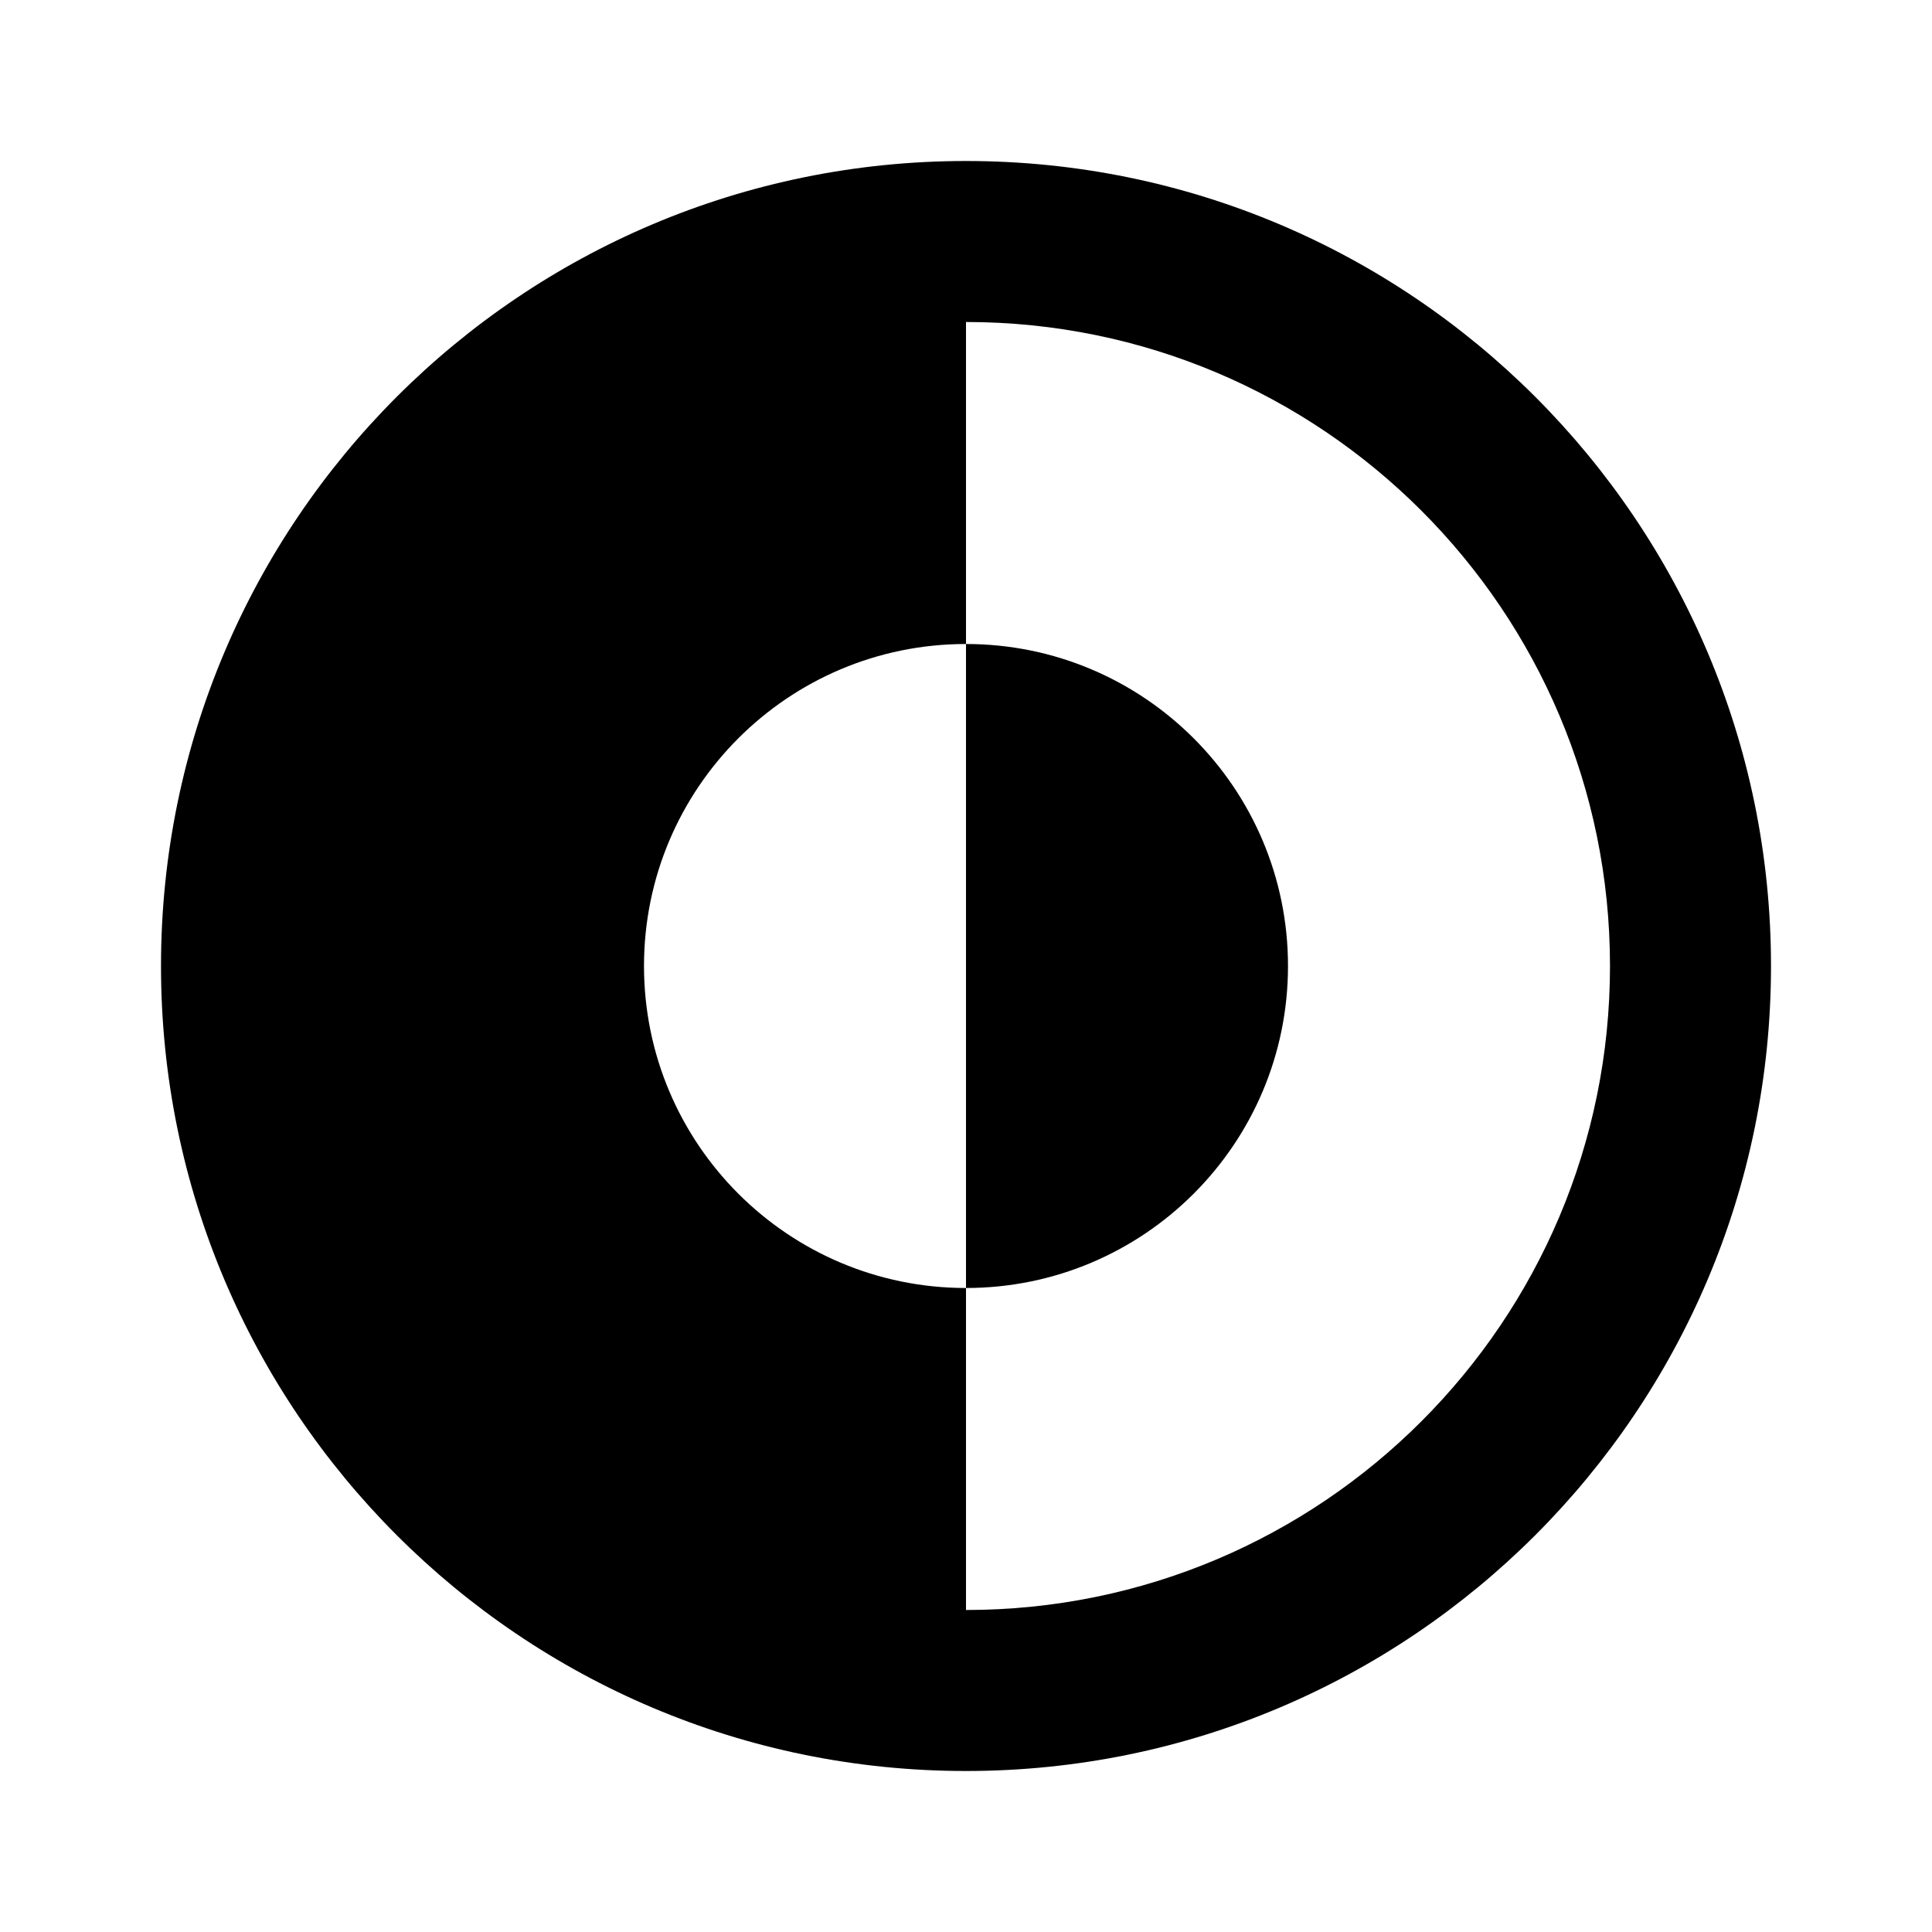
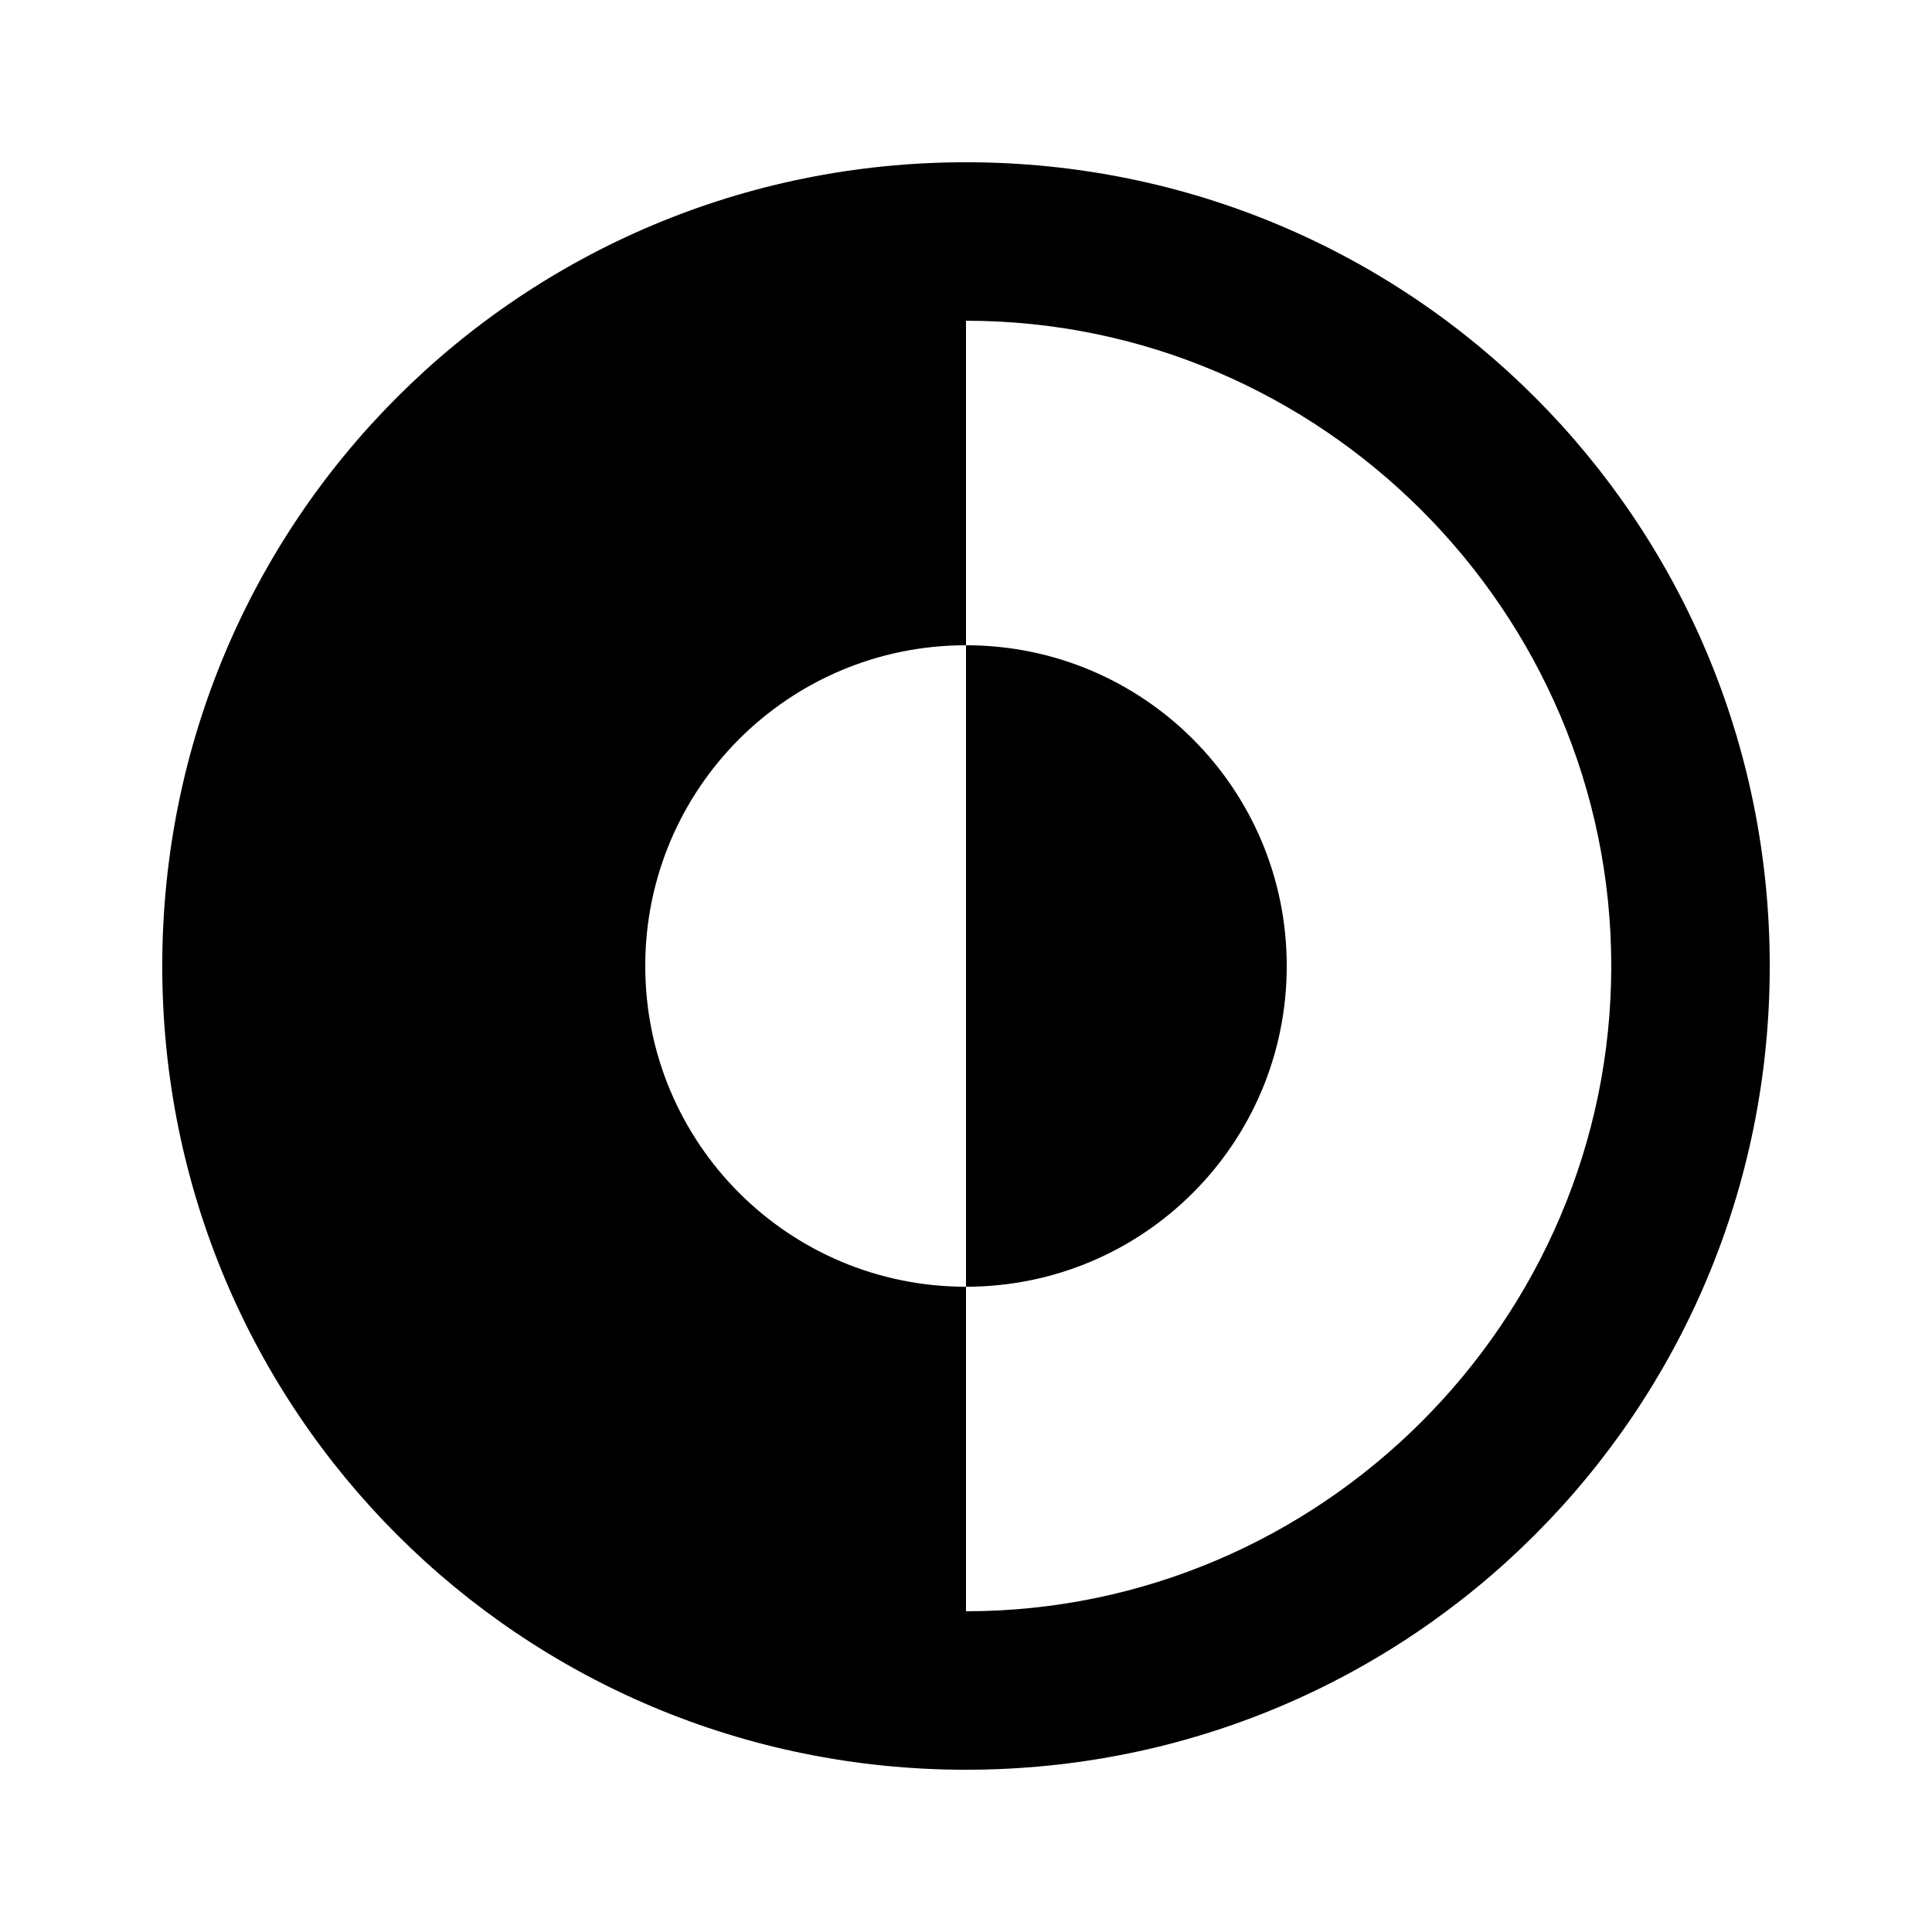
- <svg xmlns="http://www.w3.org/2000/svg" viewBox="0 0 24 24">
-   <path d="M12 16C14.209 16 16 14.209 16 12C16 9.791 14.209 8 12 8V16Z" fill="currentColor" />
-   <path clip-rule="evenodd" d="M12 2C6.477 2 2 6.477 2 12C2 17.523 6.477 22 12 22C17.523 22 22 17.523 22 12C22 6.477 17.523 2 12 2ZM12 4V8C9.791 8 8 9.791 8 12C8 14.209 9.791 16 12 16V20C16.418 20 20 16.418 20 12C20 7.582 16.418 4 12 4Z" fill="currentColor" fill-rule="evenodd" />
+ <svg xmlns="http://www.w3.org/2000/svg" viewBox="0 0 512 512" fill="currentColor">
+   <path d="m256 341c47 0 85-38 85-85 0-47-38-85-85-85v170z" />
+   <path clip-rule="evenodd" d="m256 43c-118 0-213 95-213 213 0 118 95 213 213 213 118 0 213-95 213-213 0-118-95-213-213-213zm0 42v86c-47 0-85 38-85 85 0 47 38 85 85 85v86c94 0 171-77 171-171 0-94-77-171-171-171z" fill-rule="evenodd" />
</svg>
